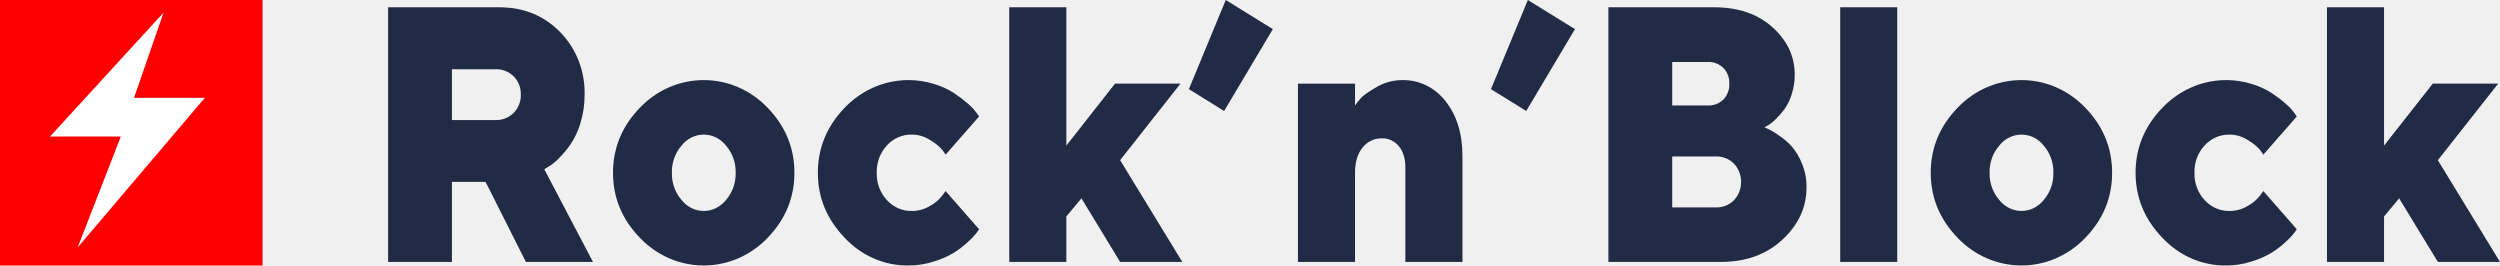
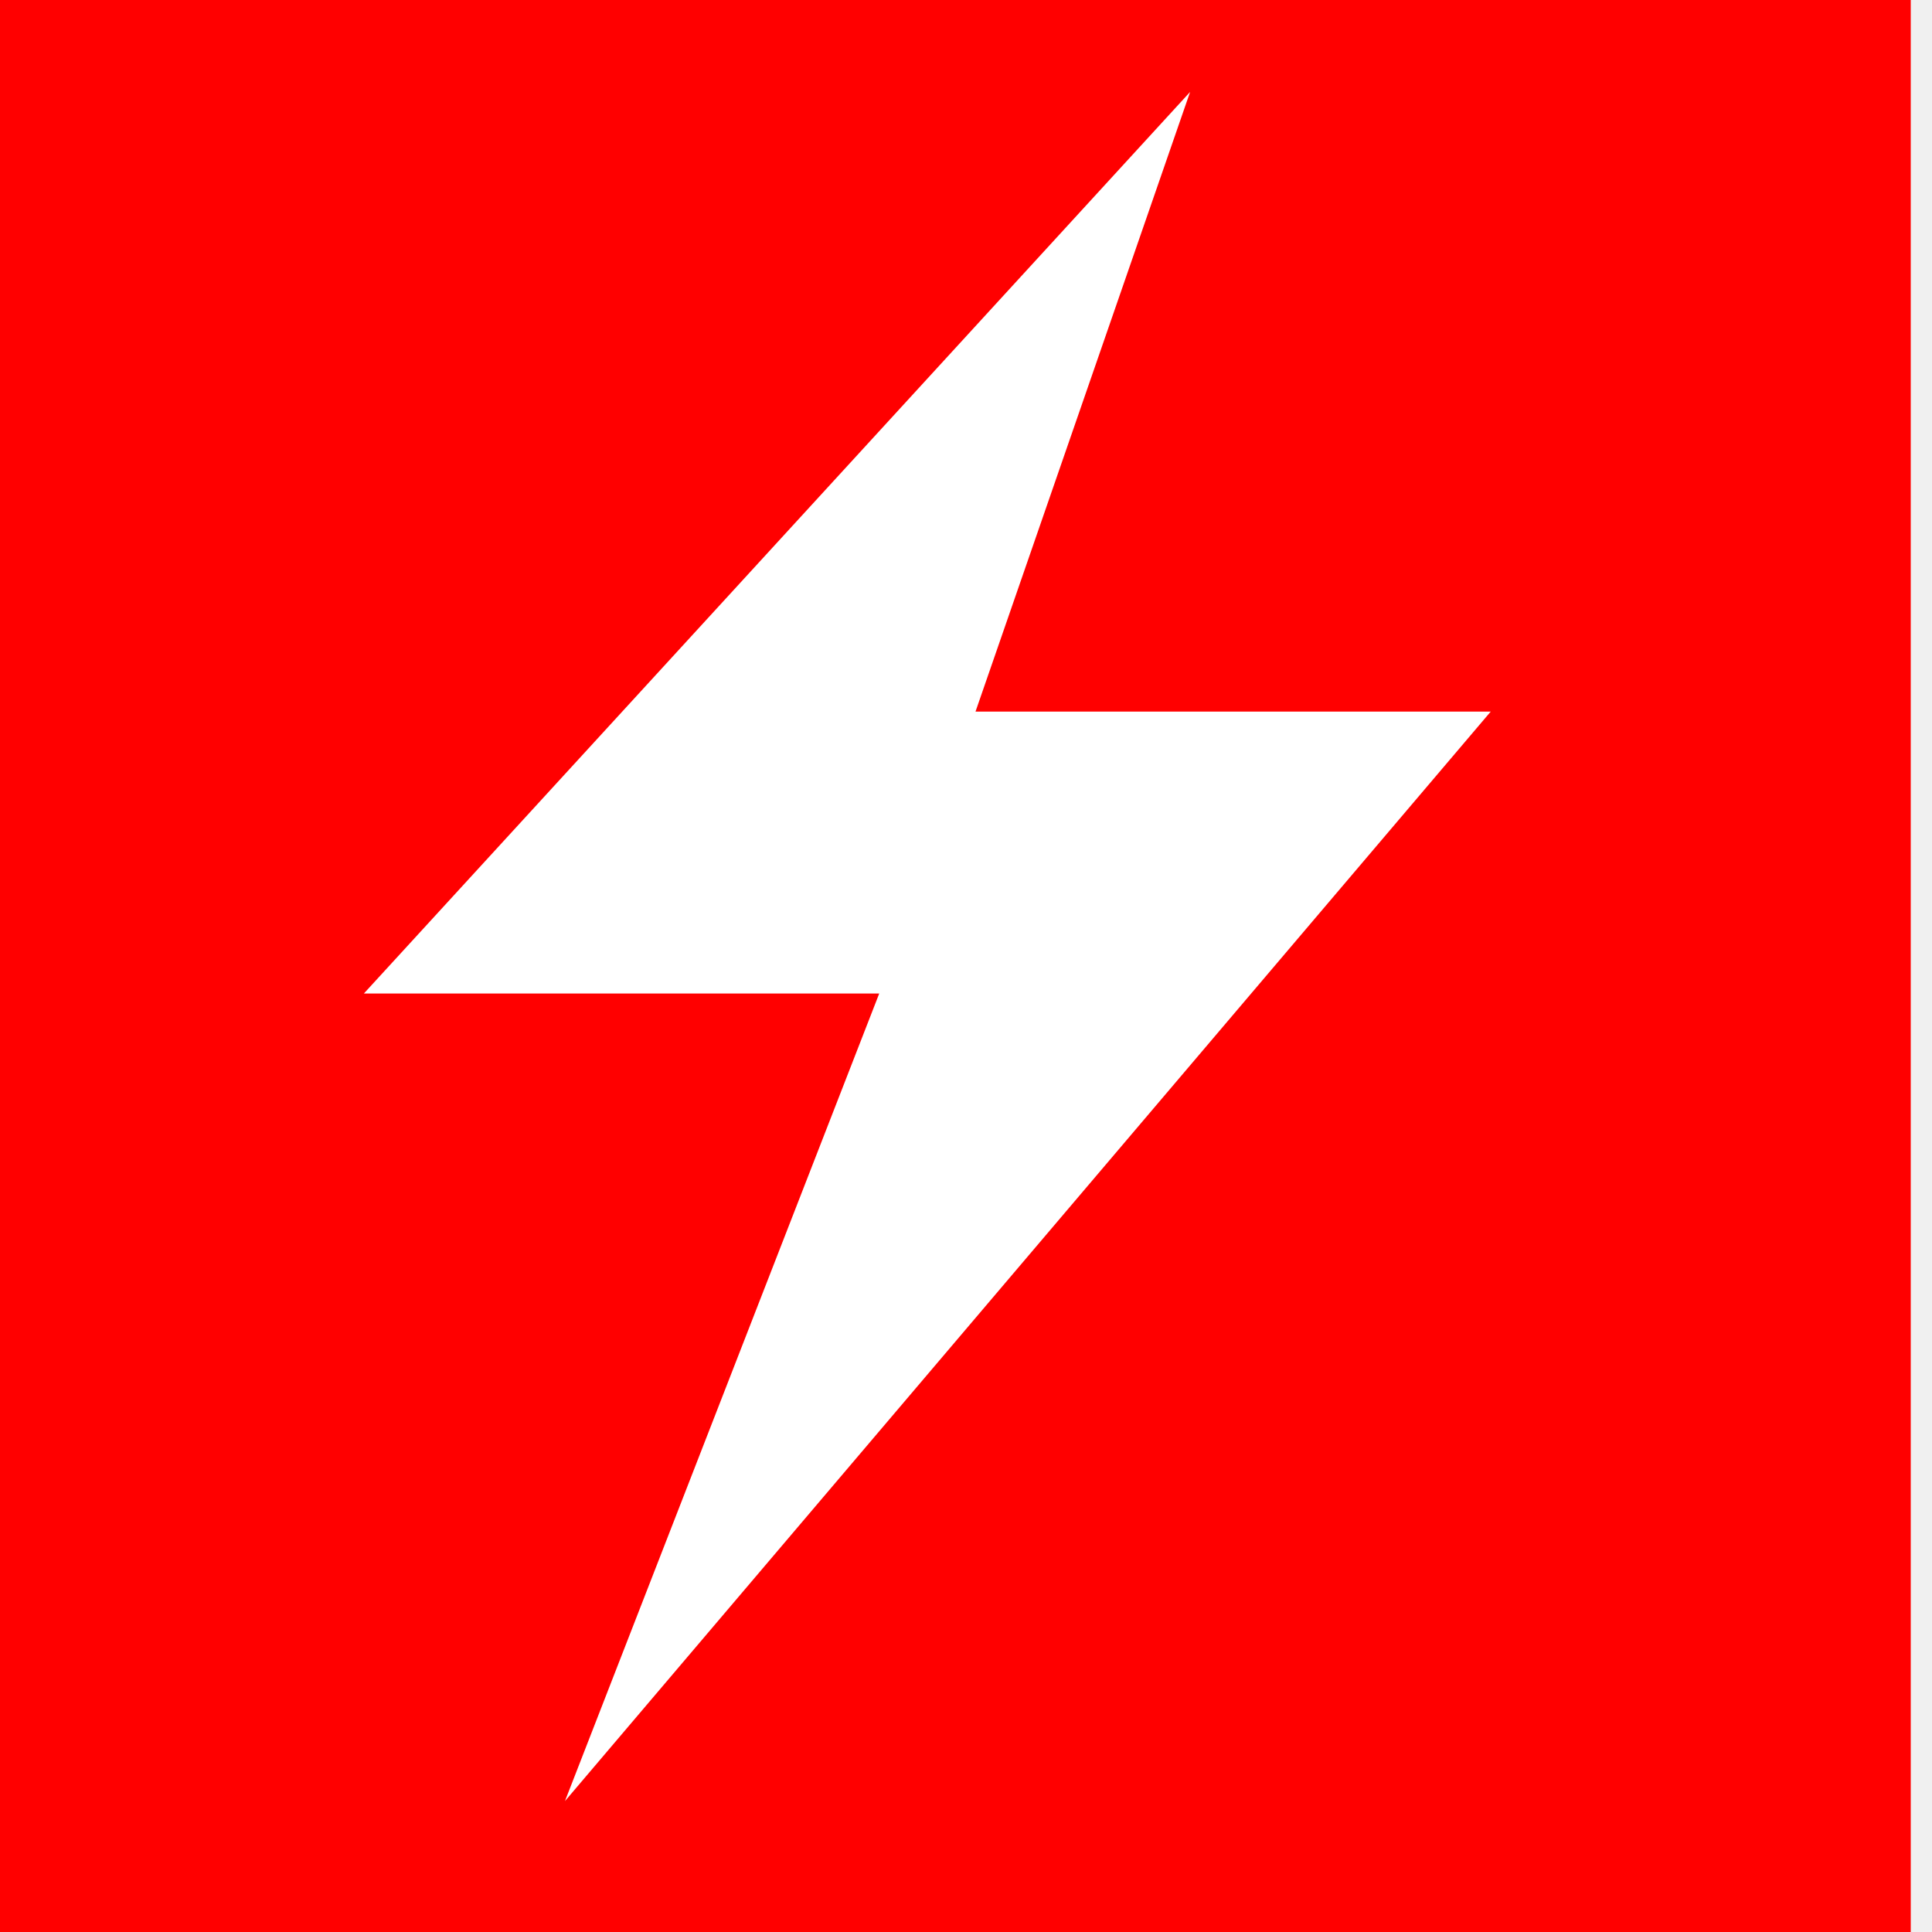
- <svg xmlns="http://www.w3.org/2000/svg" width="113" height="12" viewBox="0 0 113 12" fill="none">
-   <path fill-rule="evenodd" clip-rule="evenodd" d="M17.543 11.839H20.427V8.219H21.947L23.77 11.839H26.802L24.601 7.649L24.801 7.529C24.963 7.43 25.113 7.31 25.246 7.171C25.441 6.977 25.62 6.765 25.78 6.537C25.98 6.241 26.134 5.913 26.235 5.566C26.364 5.15 26.428 4.715 26.424 4.278C26.448 3.221 26.052 2.202 25.331 1.465C24.602 0.708 23.677 0.329 22.555 0.329H17.543V11.839ZM23.541 4.274C23.549 4.583 23.433 4.881 23.222 5.097C23.002 5.319 22.705 5.438 22.399 5.426H20.427V3.131H22.399C22.704 3.118 23.001 3.235 23.222 3.456C23.433 3.669 23.549 3.966 23.541 4.274ZM30.369 7.81C30.358 7.358 30.513 6.92 30.802 6.586C31.05 6.268 31.42 6.084 31.811 6.084C32.201 6.084 32.571 6.268 32.819 6.586C33.108 6.92 33.263 7.358 33.253 7.81C33.263 8.261 33.108 8.699 32.819 9.033C32.571 9.351 32.201 9.535 31.811 9.535C31.42 9.535 31.05 9.351 30.802 9.033C30.513 8.699 30.358 8.261 30.369 7.81ZM35.907 7.81C35.907 6.691 35.506 5.713 34.703 4.876C33.103 3.201 30.516 3.201 28.917 4.876C28.111 5.713 27.708 6.691 27.708 7.81C27.708 8.928 28.111 9.906 28.917 10.743C30.516 12.418 33.103 12.418 34.703 10.743C35.506 9.906 35.908 8.928 35.908 7.81H35.907ZM36.967 7.809C36.967 8.928 37.37 9.906 38.175 10.743C38.935 11.561 39.98 12.015 41.067 12C41.456 12.001 41.843 11.94 42.216 11.819C42.528 11.725 42.829 11.593 43.113 11.426C43.34 11.284 43.553 11.12 43.751 10.936C43.887 10.817 44.014 10.685 44.129 10.543C44.183 10.465 44.225 10.405 44.255 10.363L42.742 8.636L42.586 8.845C42.436 9.036 42.251 9.193 42.041 9.306C41.792 9.457 41.51 9.536 41.222 9.535C40.794 9.547 40.38 9.367 40.084 9.041C39.78 8.712 39.616 8.268 39.628 7.809C39.616 7.351 39.78 6.907 40.084 6.577C40.38 6.252 40.794 6.072 41.222 6.084C41.518 6.085 41.807 6.174 42.056 6.34C42.244 6.449 42.416 6.585 42.568 6.745C42.63 6.824 42.688 6.905 42.742 6.99L44.254 5.265L44.136 5.096C44.021 4.94 43.889 4.8 43.743 4.679C43.543 4.505 43.332 4.346 43.112 4.201C42.83 4.022 42.526 3.885 42.208 3.792C40.776 3.351 39.23 3.767 38.175 4.875C37.37 5.713 36.967 6.691 36.967 7.809ZM50.63 7.24L53.358 3.78H50.4L48.199 6.581V0.329H45.619V11.839H48.199V9.784L48.881 8.965L50.63 11.839H53.44L50.63 7.24ZM55.405 0L53.737 4.029L55.331 5.016L57.533 1.316L55.405 0ZM61.247 3.781H58.667V11.839H61.247V7.81C61.247 7.328 61.361 6.948 61.588 6.67C61.803 6.397 62.126 6.244 62.463 6.253C62.755 6.244 63.035 6.373 63.226 6.606C63.424 6.841 63.523 7.162 63.523 7.569V11.839H66.103V7.072C66.103 6.044 65.848 5.212 65.339 4.576C64.861 3.954 64.135 3.601 63.374 3.62C62.967 3.621 62.566 3.732 62.211 3.941C61.84 4.155 61.602 4.325 61.496 4.451C61.39 4.577 61.307 4.682 61.247 4.768V3.781ZM69.06 0L67.392 4.029L68.986 5.016L71.188 1.316L69.06 0ZM77.786 11.839C78.918 11.839 79.846 11.502 80.57 10.828C81.294 10.153 81.656 9.367 81.655 8.468C81.659 8.101 81.59 7.737 81.451 7.4C81.342 7.118 81.188 6.858 80.996 6.63C80.823 6.438 80.629 6.27 80.417 6.128C80.271 6.024 80.119 5.93 79.961 5.847C79.875 5.807 79.807 5.776 79.758 5.755L79.898 5.675C80.024 5.601 80.14 5.51 80.243 5.406C80.385 5.267 80.518 5.119 80.64 4.96C80.791 4.754 80.906 4.522 80.981 4.274C81.075 3.983 81.123 3.678 81.122 3.371C81.122 2.552 80.788 1.841 80.121 1.236C79.454 0.631 78.574 0.329 77.482 0.329H72.7V11.839H77.786V11.839ZM75.584 9.375V7.072H77.556C77.862 7.059 78.159 7.178 78.379 7.401C78.805 7.858 78.805 8.589 78.379 9.046C78.159 9.269 77.862 9.387 77.556 9.375H75.584V9.375ZM77.179 2.801C77.443 2.787 77.701 2.883 77.898 3.07C78.079 3.257 78.176 3.517 78.165 3.784C78.176 4.051 78.079 4.311 77.898 4.499C77.701 4.685 77.443 4.782 77.179 4.768H75.584V2.801H77.179ZM85.756 0.329H83.177V11.839H85.756V0.329ZM89.929 7.81C89.919 7.358 90.074 6.92 90.363 6.586C90.611 6.268 90.981 6.084 91.371 6.084C91.762 6.084 92.132 6.268 92.38 6.586C92.669 6.92 92.824 7.358 92.813 7.81C92.824 8.261 92.669 8.7 92.38 9.034C92.132 9.351 91.762 9.535 91.371 9.535C90.981 9.535 90.611 9.351 90.363 9.034C90.074 8.7 89.919 8.261 89.929 7.81V7.81ZM95.468 7.81C95.468 6.691 95.066 5.713 94.263 4.876C92.663 3.201 90.077 3.201 88.477 4.876C87.672 5.713 87.269 6.691 87.269 7.81C87.269 8.928 87.672 9.906 88.477 10.743C90.077 12.418 92.663 12.418 94.263 10.743C95.066 9.906 95.468 8.928 95.468 7.81V7.81ZM96.528 7.81C96.528 8.928 96.93 9.906 97.736 10.743C98.496 11.561 99.54 12.015 100.627 12C101.017 12.001 101.404 11.94 101.776 11.819C102.089 11.725 102.39 11.593 102.674 11.426C102.901 11.284 103.114 11.12 103.311 10.936C103.448 10.817 103.574 10.685 103.689 10.543C103.744 10.465 103.786 10.405 103.815 10.363L102.303 8.636L102.147 8.845C101.997 9.036 101.812 9.193 101.602 9.306C101.353 9.457 101.07 9.536 100.783 9.535C100.354 9.546 99.941 9.367 99.645 9.041C99.341 8.712 99.177 8.268 99.189 7.81C99.177 7.351 99.341 6.907 99.645 6.578C99.941 6.252 100.354 6.073 100.783 6.084C101.078 6.085 101.367 6.174 101.617 6.34C101.805 6.449 101.977 6.585 102.128 6.745C102.19 6.824 102.249 6.905 102.303 6.99L103.815 5.265L103.696 5.096C103.582 4.94 103.45 4.8 103.303 4.679C103.104 4.505 102.893 4.346 102.673 4.201C102.391 4.022 102.086 3.885 101.769 3.792C100.337 3.351 98.791 3.767 97.736 4.875C96.93 5.713 96.528 6.691 96.528 7.81V7.81ZM110.191 7.24L112.919 3.78H109.961L107.759 6.581V0.329H105.179V11.839H107.759V9.784L108.441 8.965L110.191 11.839H113L110.191 7.24Z" fill="#222B45" />
+ <svg xmlns="http://www.w3.org/2000/svg" width="12" height="12" viewBox="0 0 12 12" fill="none">
  <path fill-rule="evenodd" clip-rule="evenodd" d="M0 0H11.868V12H0V0Z" fill="#FF0000" />
  <path fill-rule="evenodd" clip-rule="evenodd" d="M7.392 0.571L2.26 6.171H5.461L3.509 11.187L9.259 4.42H6.059L7.392 0.571Z" fill="white" />
</svg>
